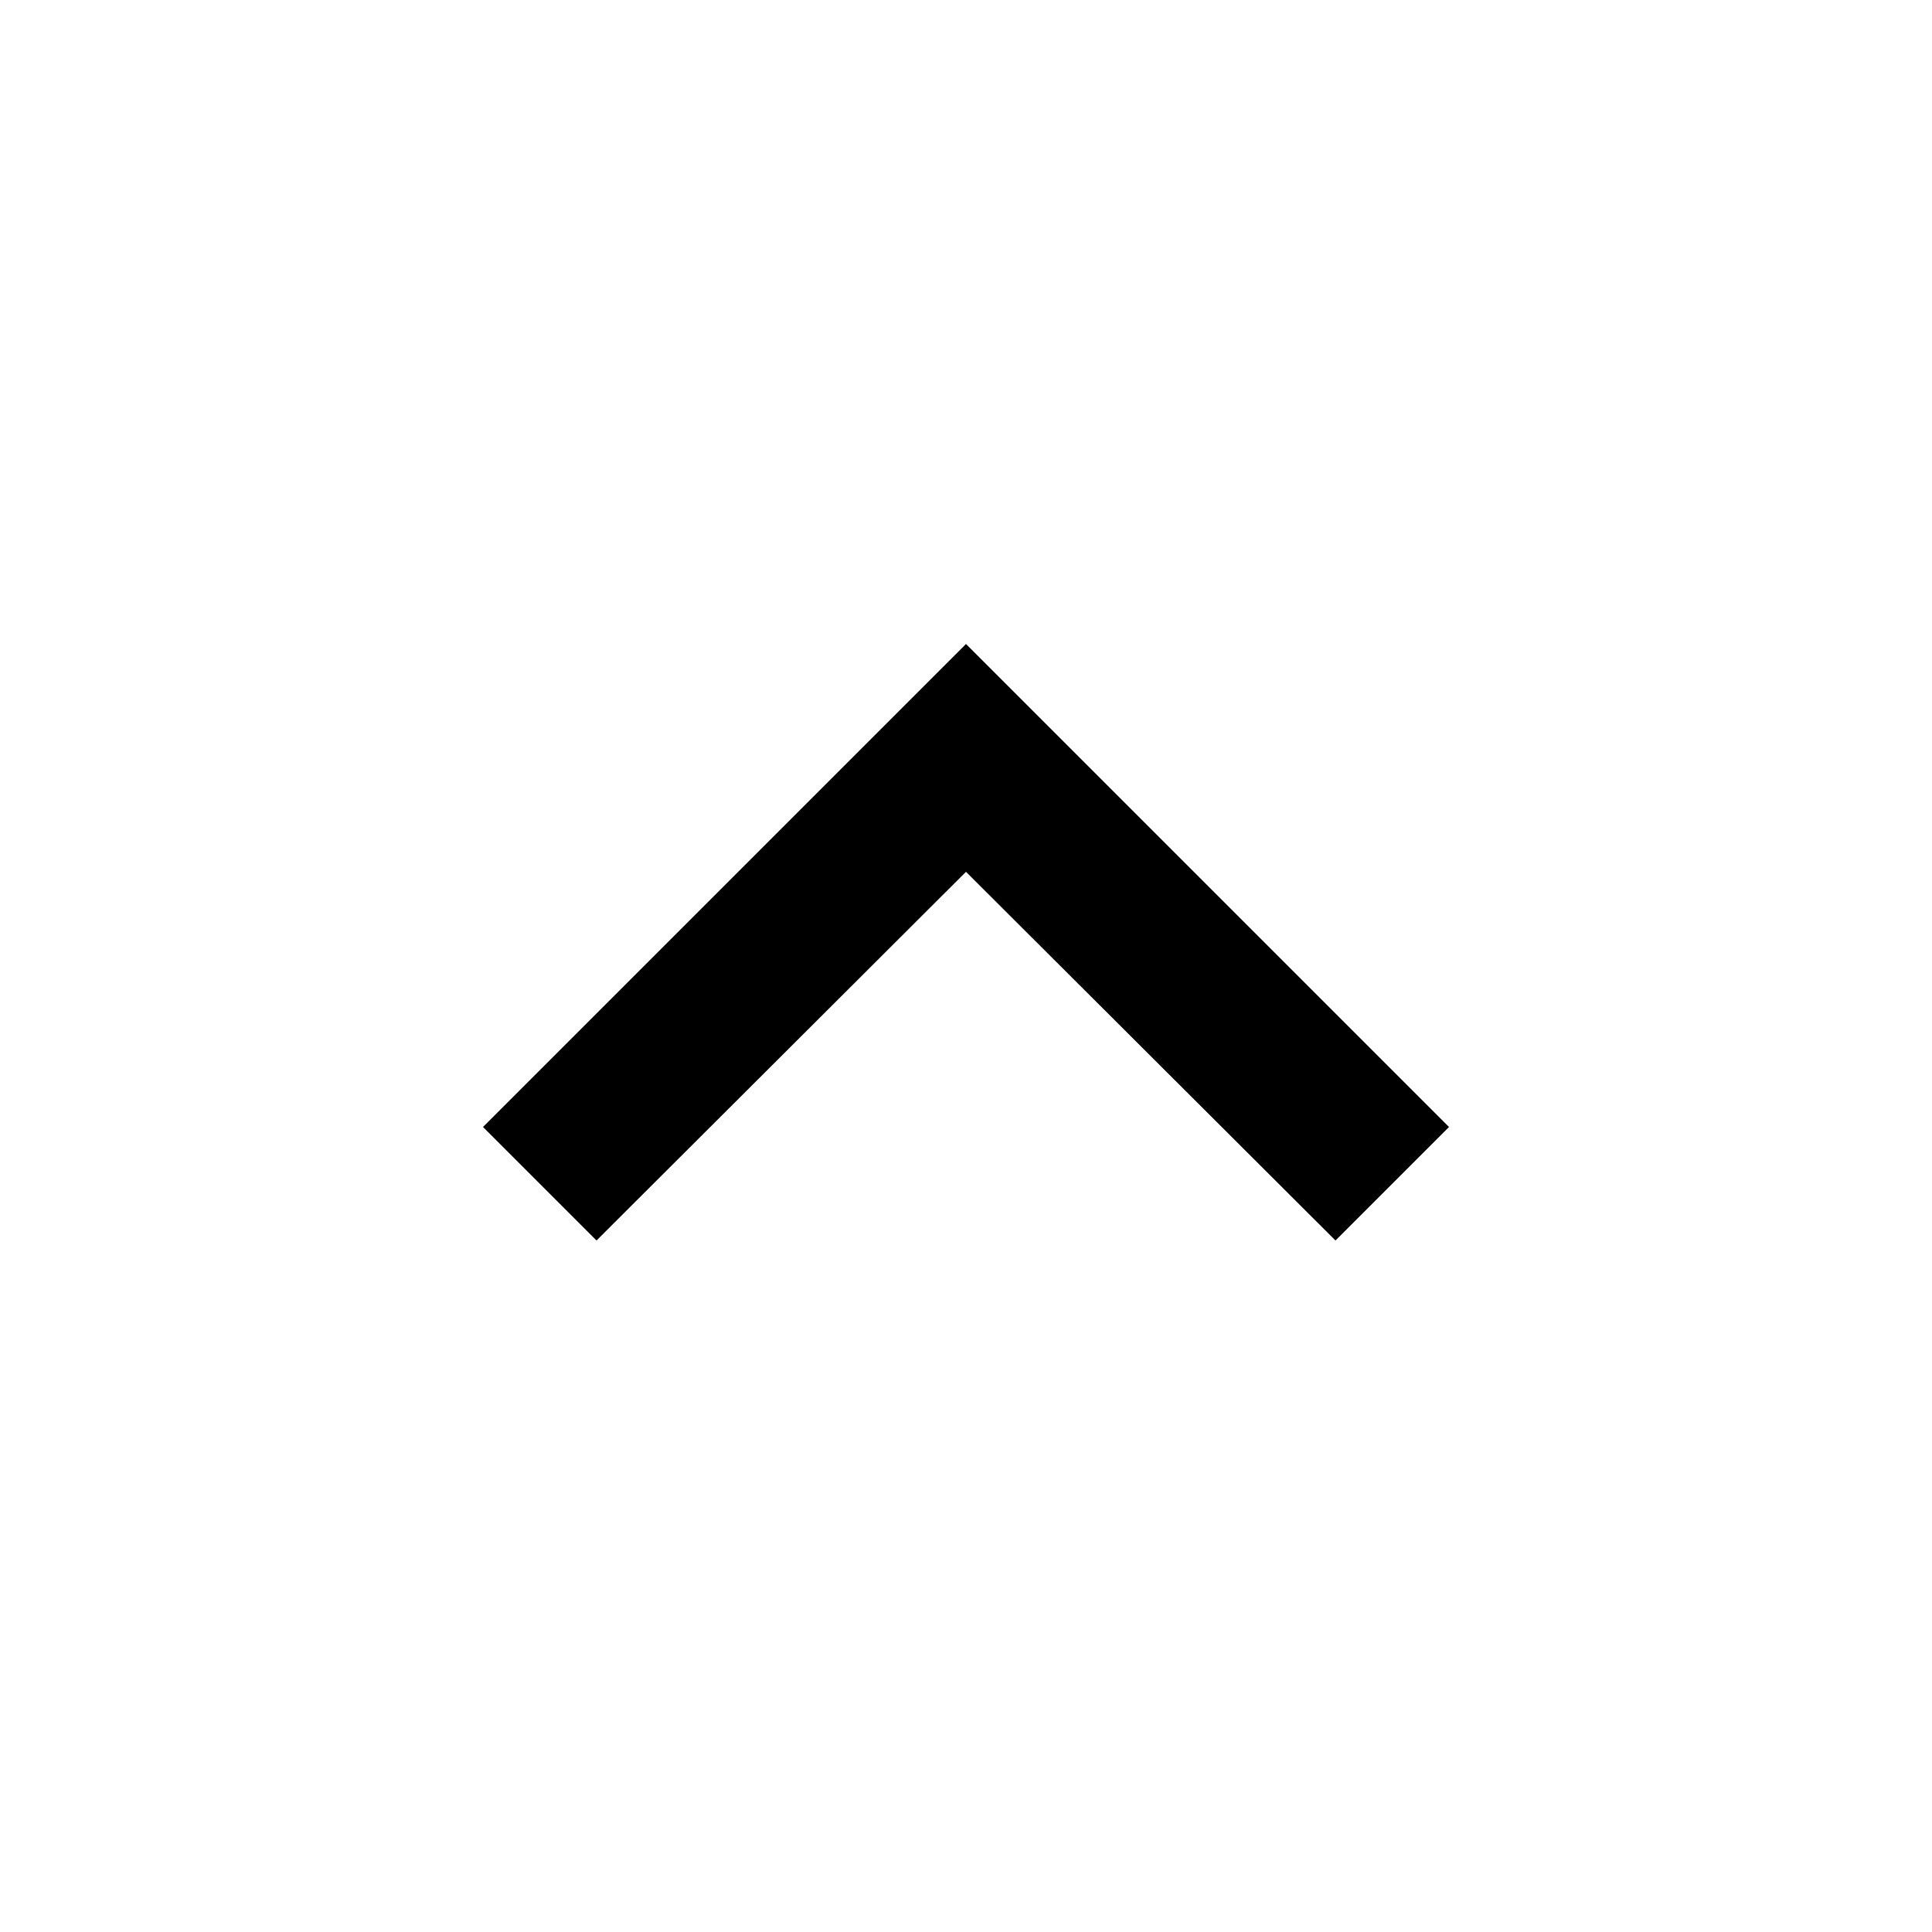
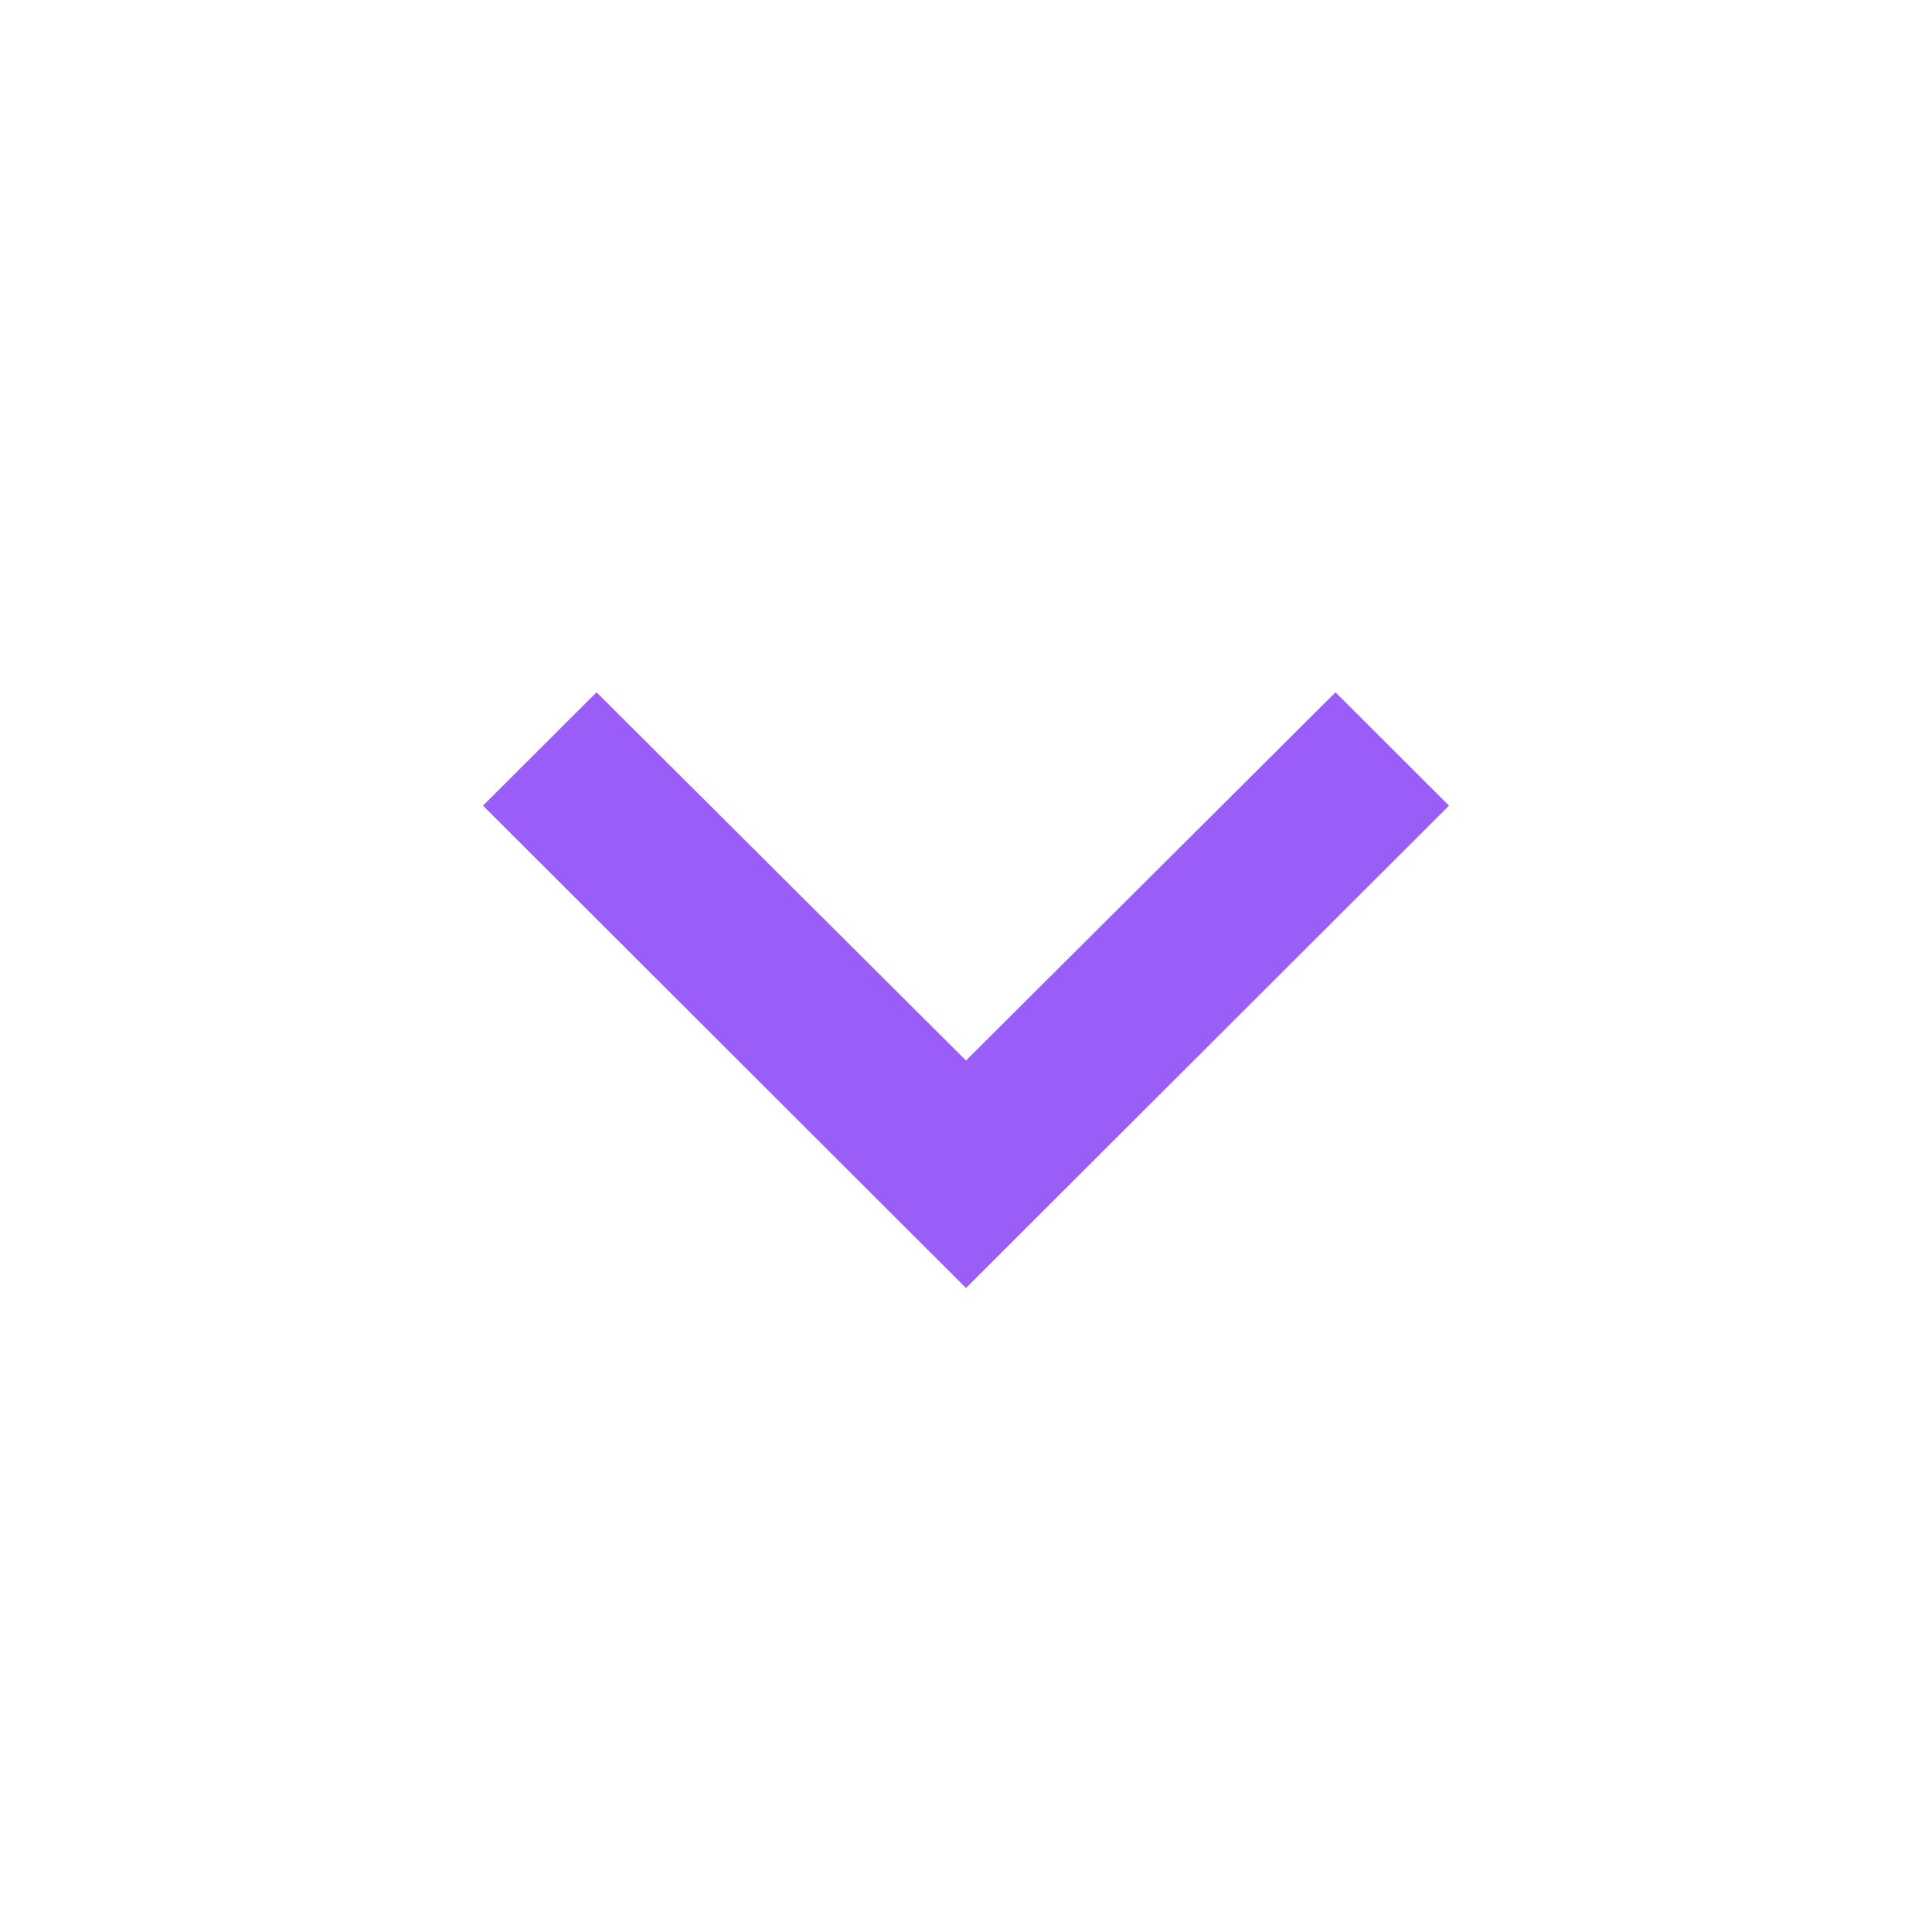
- <svg xmlns="http://www.w3.org/2000/svg" id="icon_navigation_expand_less_24px" data-name="icon/navigation/expand_less_24px" width="24" height="24" viewBox="0 0 24 24">
+ <svg xmlns="http://www.w3.org/2000/svg" id="icon_navigation_expand_more_24px" data-name="icon/navigation/expand_more_24px" width="24" height="24" viewBox="0 0 24 24">
  <rect id="Boundary" width="24" height="24" fill="none" />
-   <path id="_Color" data-name=" ↳Color" d="M6,0,0,6,1.41,7.41,6,2.83l4.59,4.58L12,6Z" transform="translate(6 8)" />
+   <path id="_Color" data-name=" ↳Color" d="M10.59,0,6,4.574,1.41,0,0,1.408,6,7.4l6-5.992Z" transform="translate(6 8.6)" fill="#9b5df7" />
</svg>
